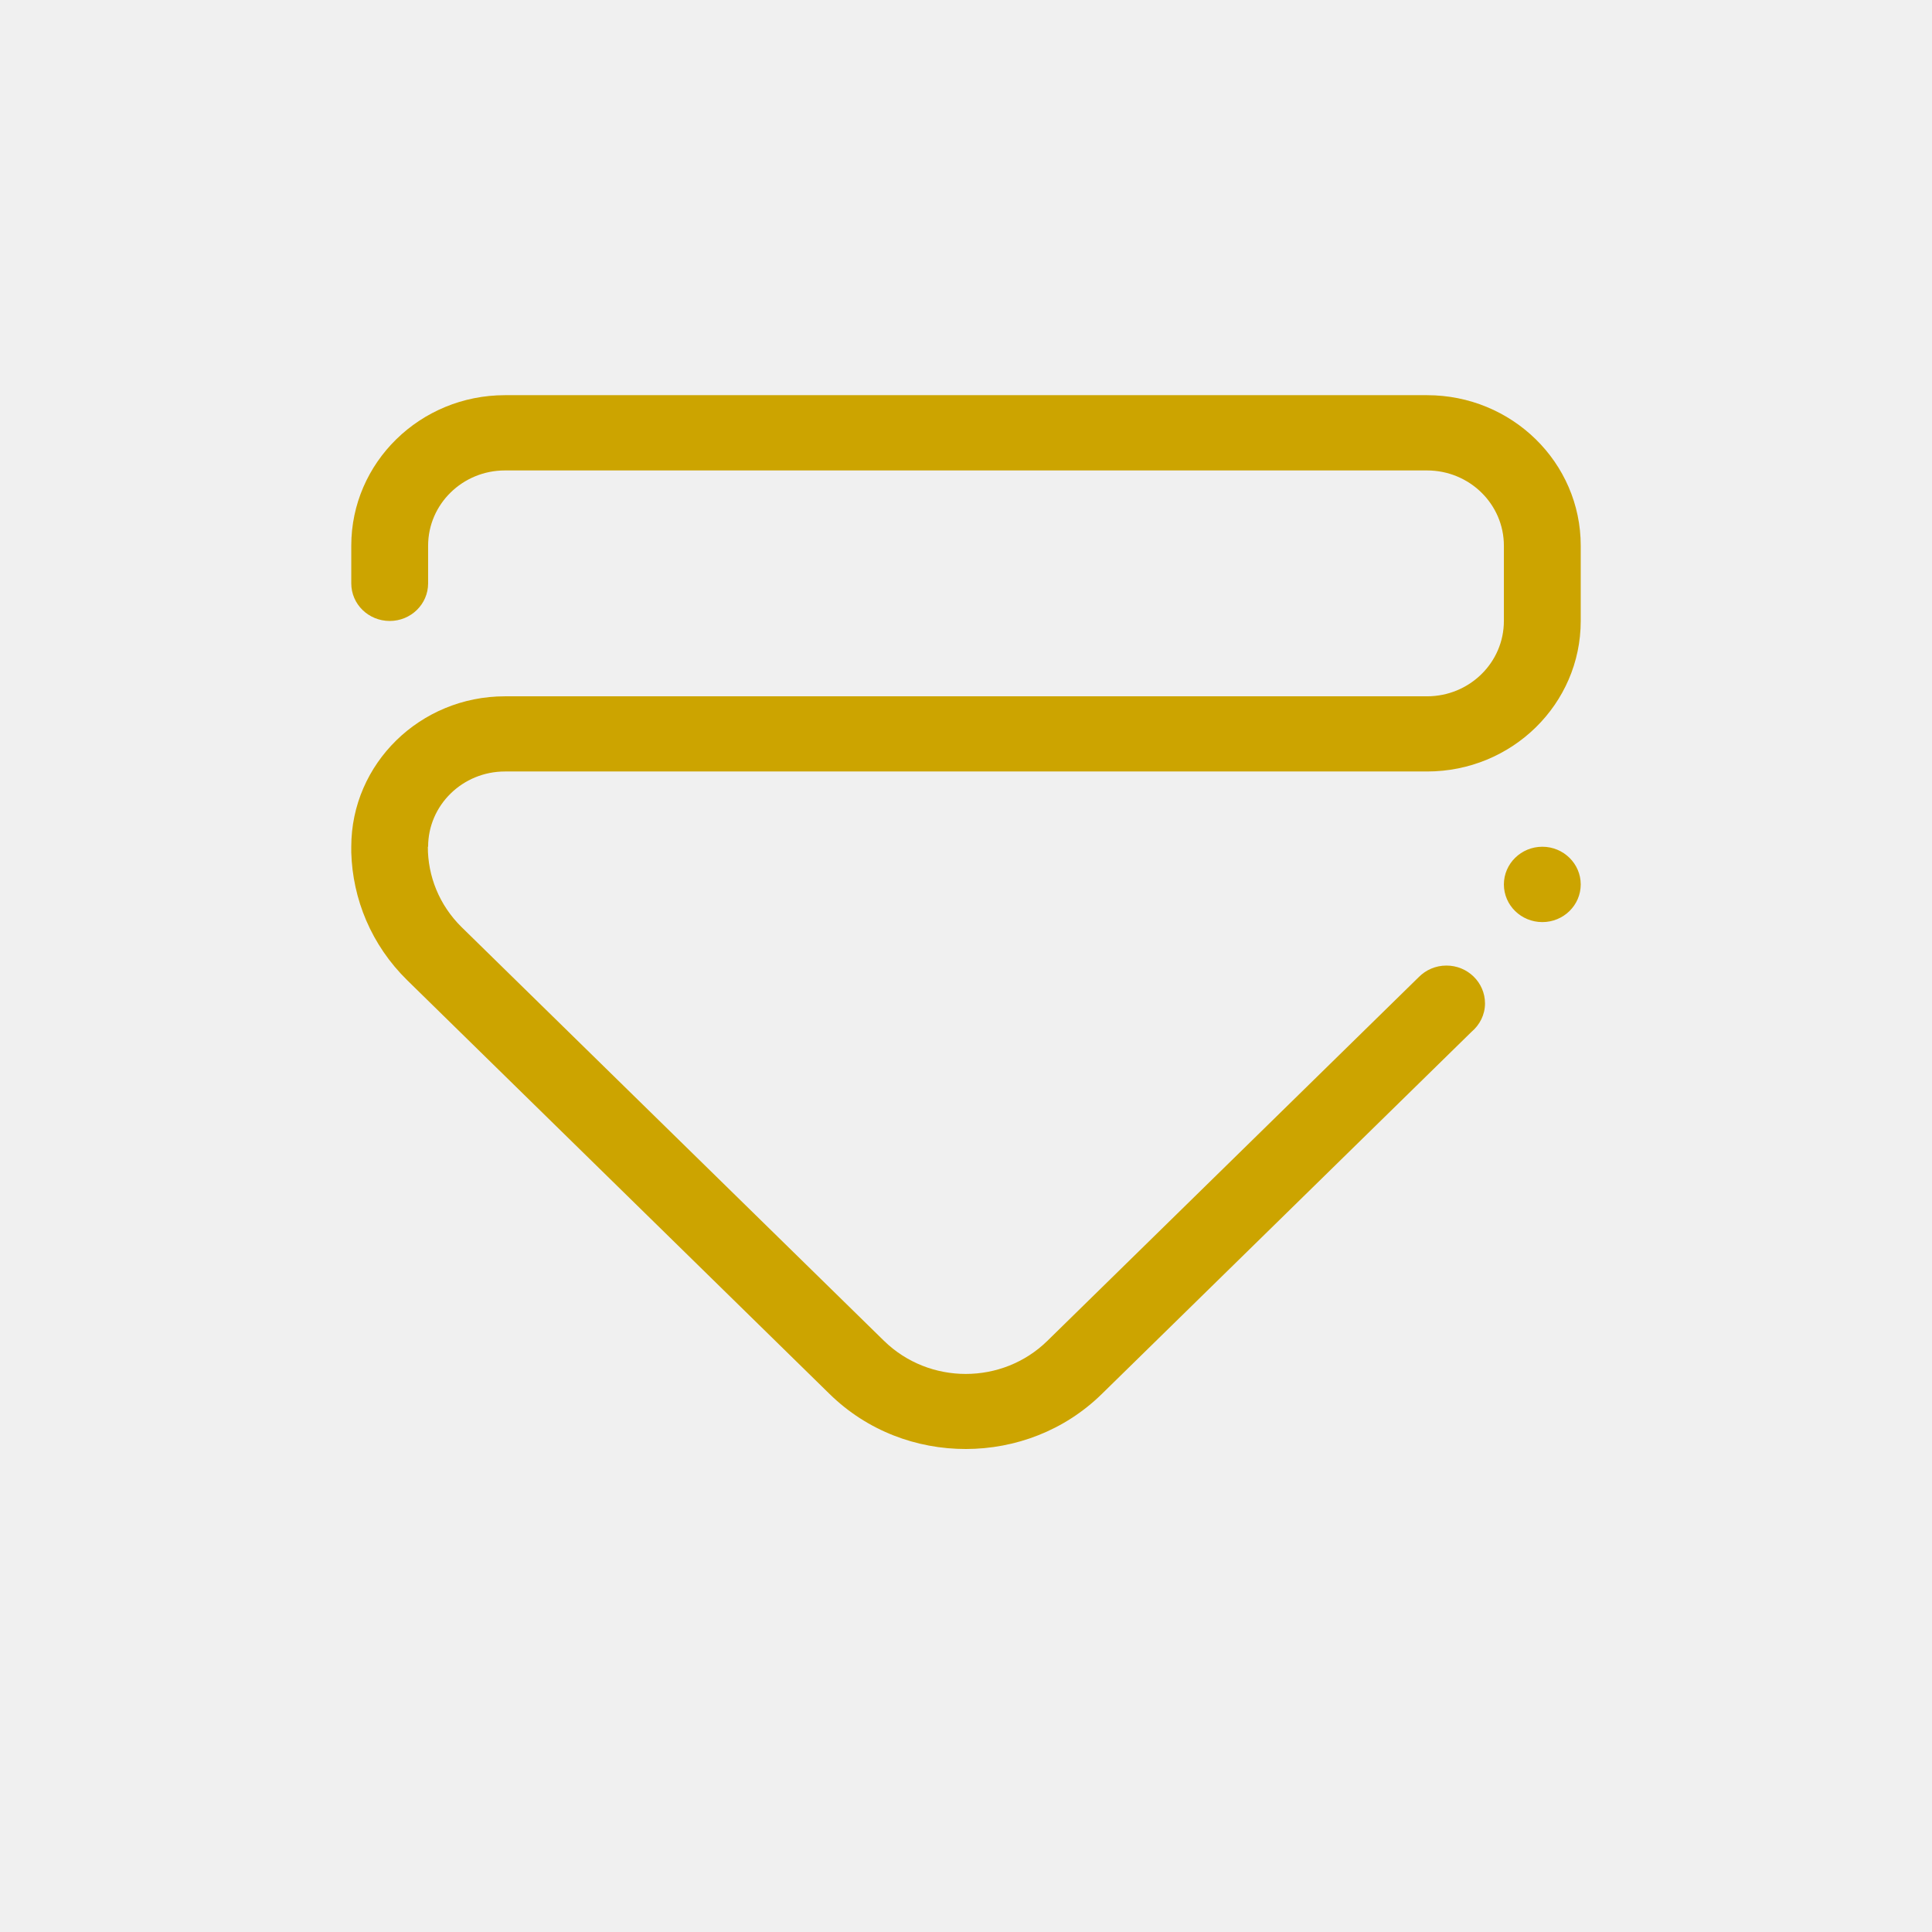
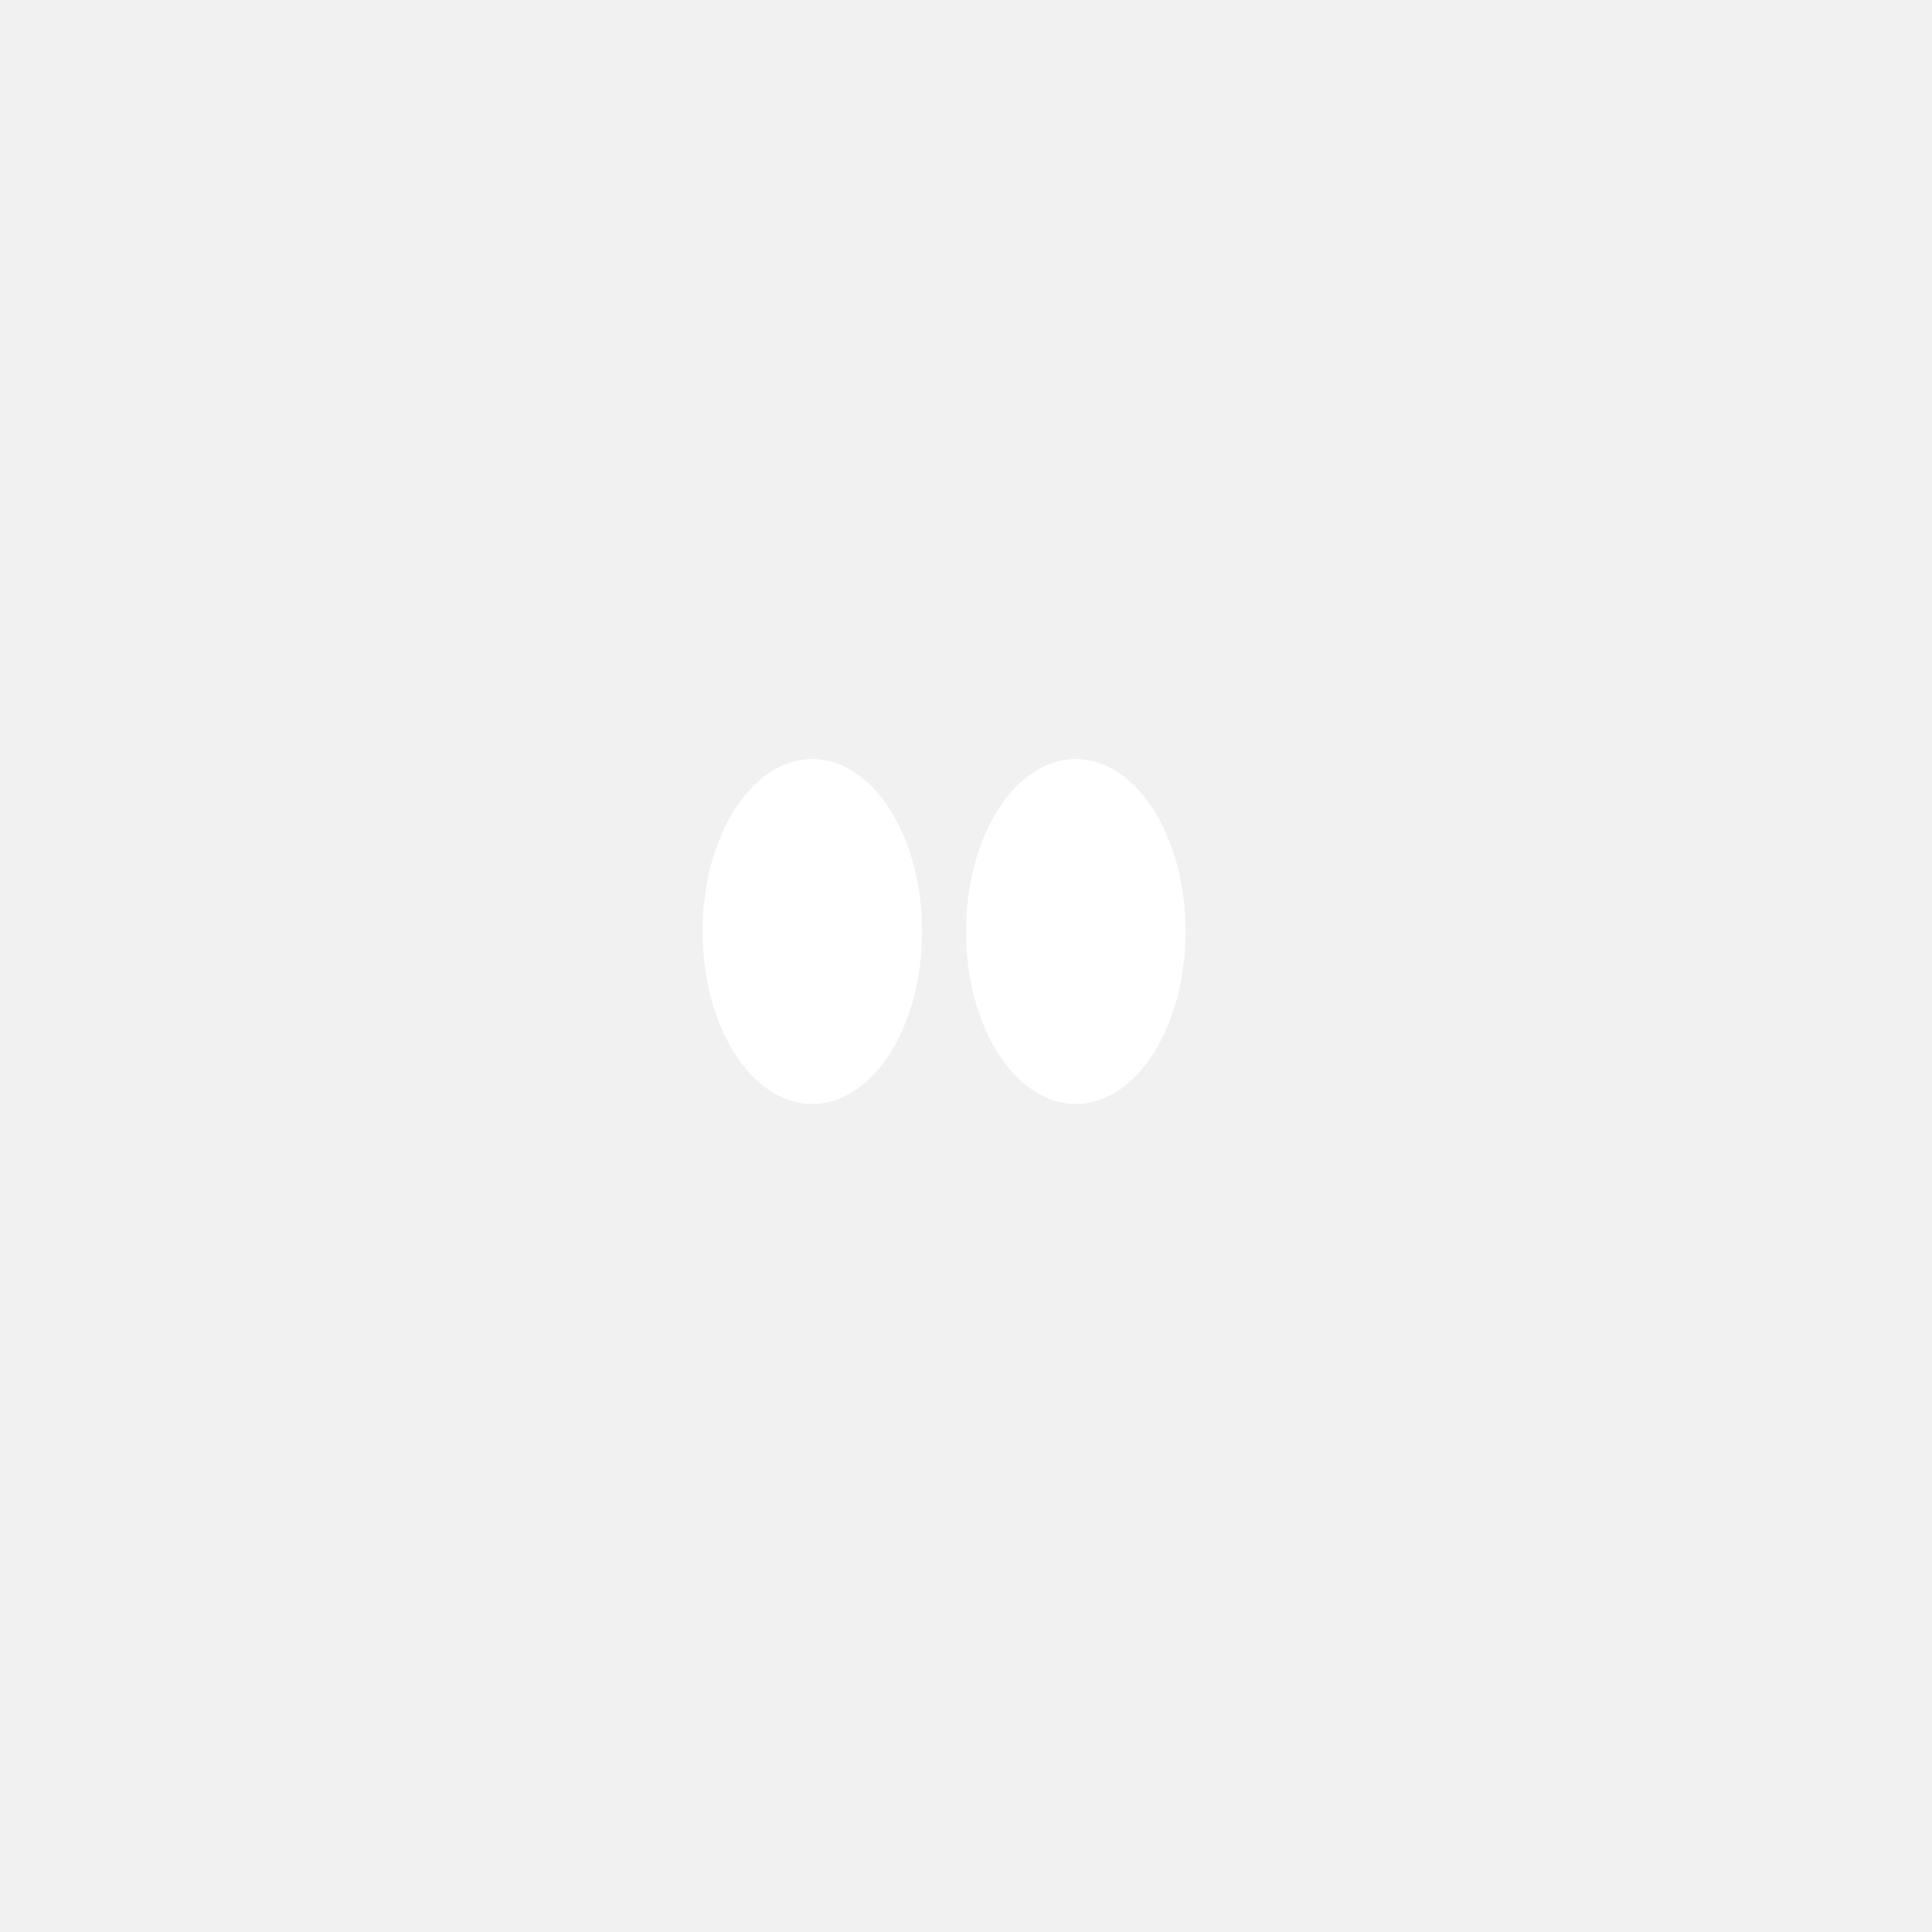
<svg xmlns="http://www.w3.org/2000/svg" viewBox="0 0 50 50" version="1.2" baseProfile="tiny">
  <defs>
</defs>
  <g fill="none" stroke="black" stroke-width="1" fill-rule="evenodd" stroke-linecap="square" stroke-linejoin="bevel">
-     <g fill="#000000" fill-opacity="1" stroke="none" transform="matrix(2.27273,0,0,2.27273,0,0)" font-family="FuraCode Nerd Font" font-size="10" font-weight="400" font-style="normal" opacity="0.001">
-       <rect x="0" y="0" width="22" height="22" />
+     <g fill="#ffffff" fill-opacity="1" stroke="none" transform="matrix(4.97306,0,0,5.90551,-2.63158,117.188)" font-family="FuraCode Nerd Font" font-size="10" font-weight="400" font-style="normal" opacity="0.1">
+       <rect x="0.529" y="-19.844" width="10.054" height="8.467" />
    </g>
-     <g fill="#cca400" fill-opacity="1" stroke="none" transform="matrix(2.27273,0,0,2.27273,0,0)" font-family="FuraCode Nerd Font" font-size="10" font-weight="400" font-style="normal">
-       <path vector-effect="none" fill-rule="evenodd" d="M4,9.642 C4,8.696 4.784,7.929 5.75,7.929 L16.25,7.929 C16.733,7.929 17.125,7.545 17.125,7.071 L17.125,6.214 C17.125,5.741 16.733,5.357 16.25,5.357 L5.75,5.357 C5.267,5.357 4.875,5.741 4.875,6.214 L4.875,6.643 C4.875,6.88 4.679,7.071 4.438,7.071 C4.196,7.071 4,6.88 4,6.643 L4,6.214 C4,5.267 4.784,4.5 5.75,4.5 L16.25,4.5 C17.217,4.5 18,5.267 18,6.214 L18,7.071 C18,8.018 17.217,8.785 16.25,8.785 L16.148,8.785 L5.75,8.785 C5.267,8.785 4.875,9.169 4.875,9.642 L4.872,9.642 C4.871,9.974 5,10.305 5.257,10.558 L10.066,15.268 C10.581,15.771 11.414,15.771 11.927,15.268 L16.156,11.126 C16.236,11.045 16.347,10.995 16.471,10.995 C16.713,10.995 16.91,11.188 16.91,11.426 C16.91,11.555 16.85,11.67 16.757,11.749 L12.547,15.873 C12.12,16.292 11.56,16.499 11,16.5 C10.438,16.501 9.875,16.294 9.446,15.873 L4.64,11.165 C4.227,10.761 4.015,10.236 4,9.706 C4,9.688 4,9.668 4,9.642 L4,9.642 M17.563,9.642 C17.804,9.642 18,9.835 18,10.071 C18,10.308 17.804,10.5 17.563,10.5 C17.321,10.5 17.125,10.308 17.125,10.071 C17.125,9.835 17.321,9.642 17.563,9.642 " />
+     <g fill="#ffffff" fill-opacity="1" stroke="none" transform="matrix(1.13636,0,0,1.78571,1.13636,1.22768e-06)" font-family="FuraCode Nerd Font" font-size="10" font-weight="400" font-style="normal">
+       <circle cx="17.5" cy="13.5" r="2.5" />
+     </g>
+     <g fill="#ffffff" fill-opacity="1" stroke="none" transform="matrix(1.13636,0,0,1.78571,1.13636,1.22768e-06)" font-family="FuraCode Nerd Font" font-size="10" font-weight="400" font-style="normal">
+       <circle cx="23.5" cy="13.5" r="2.5" />
    </g>
    <g fill="none" stroke="#000000" stroke-opacity="1" stroke-width="1" stroke-linecap="square" stroke-linejoin="bevel" transform="matrix(1,0,0,1,0,0)" font-family="FuraCode Nerd Font" font-size="10" font-weight="400" font-style="normal">
</g>
  </g>
</svg>
